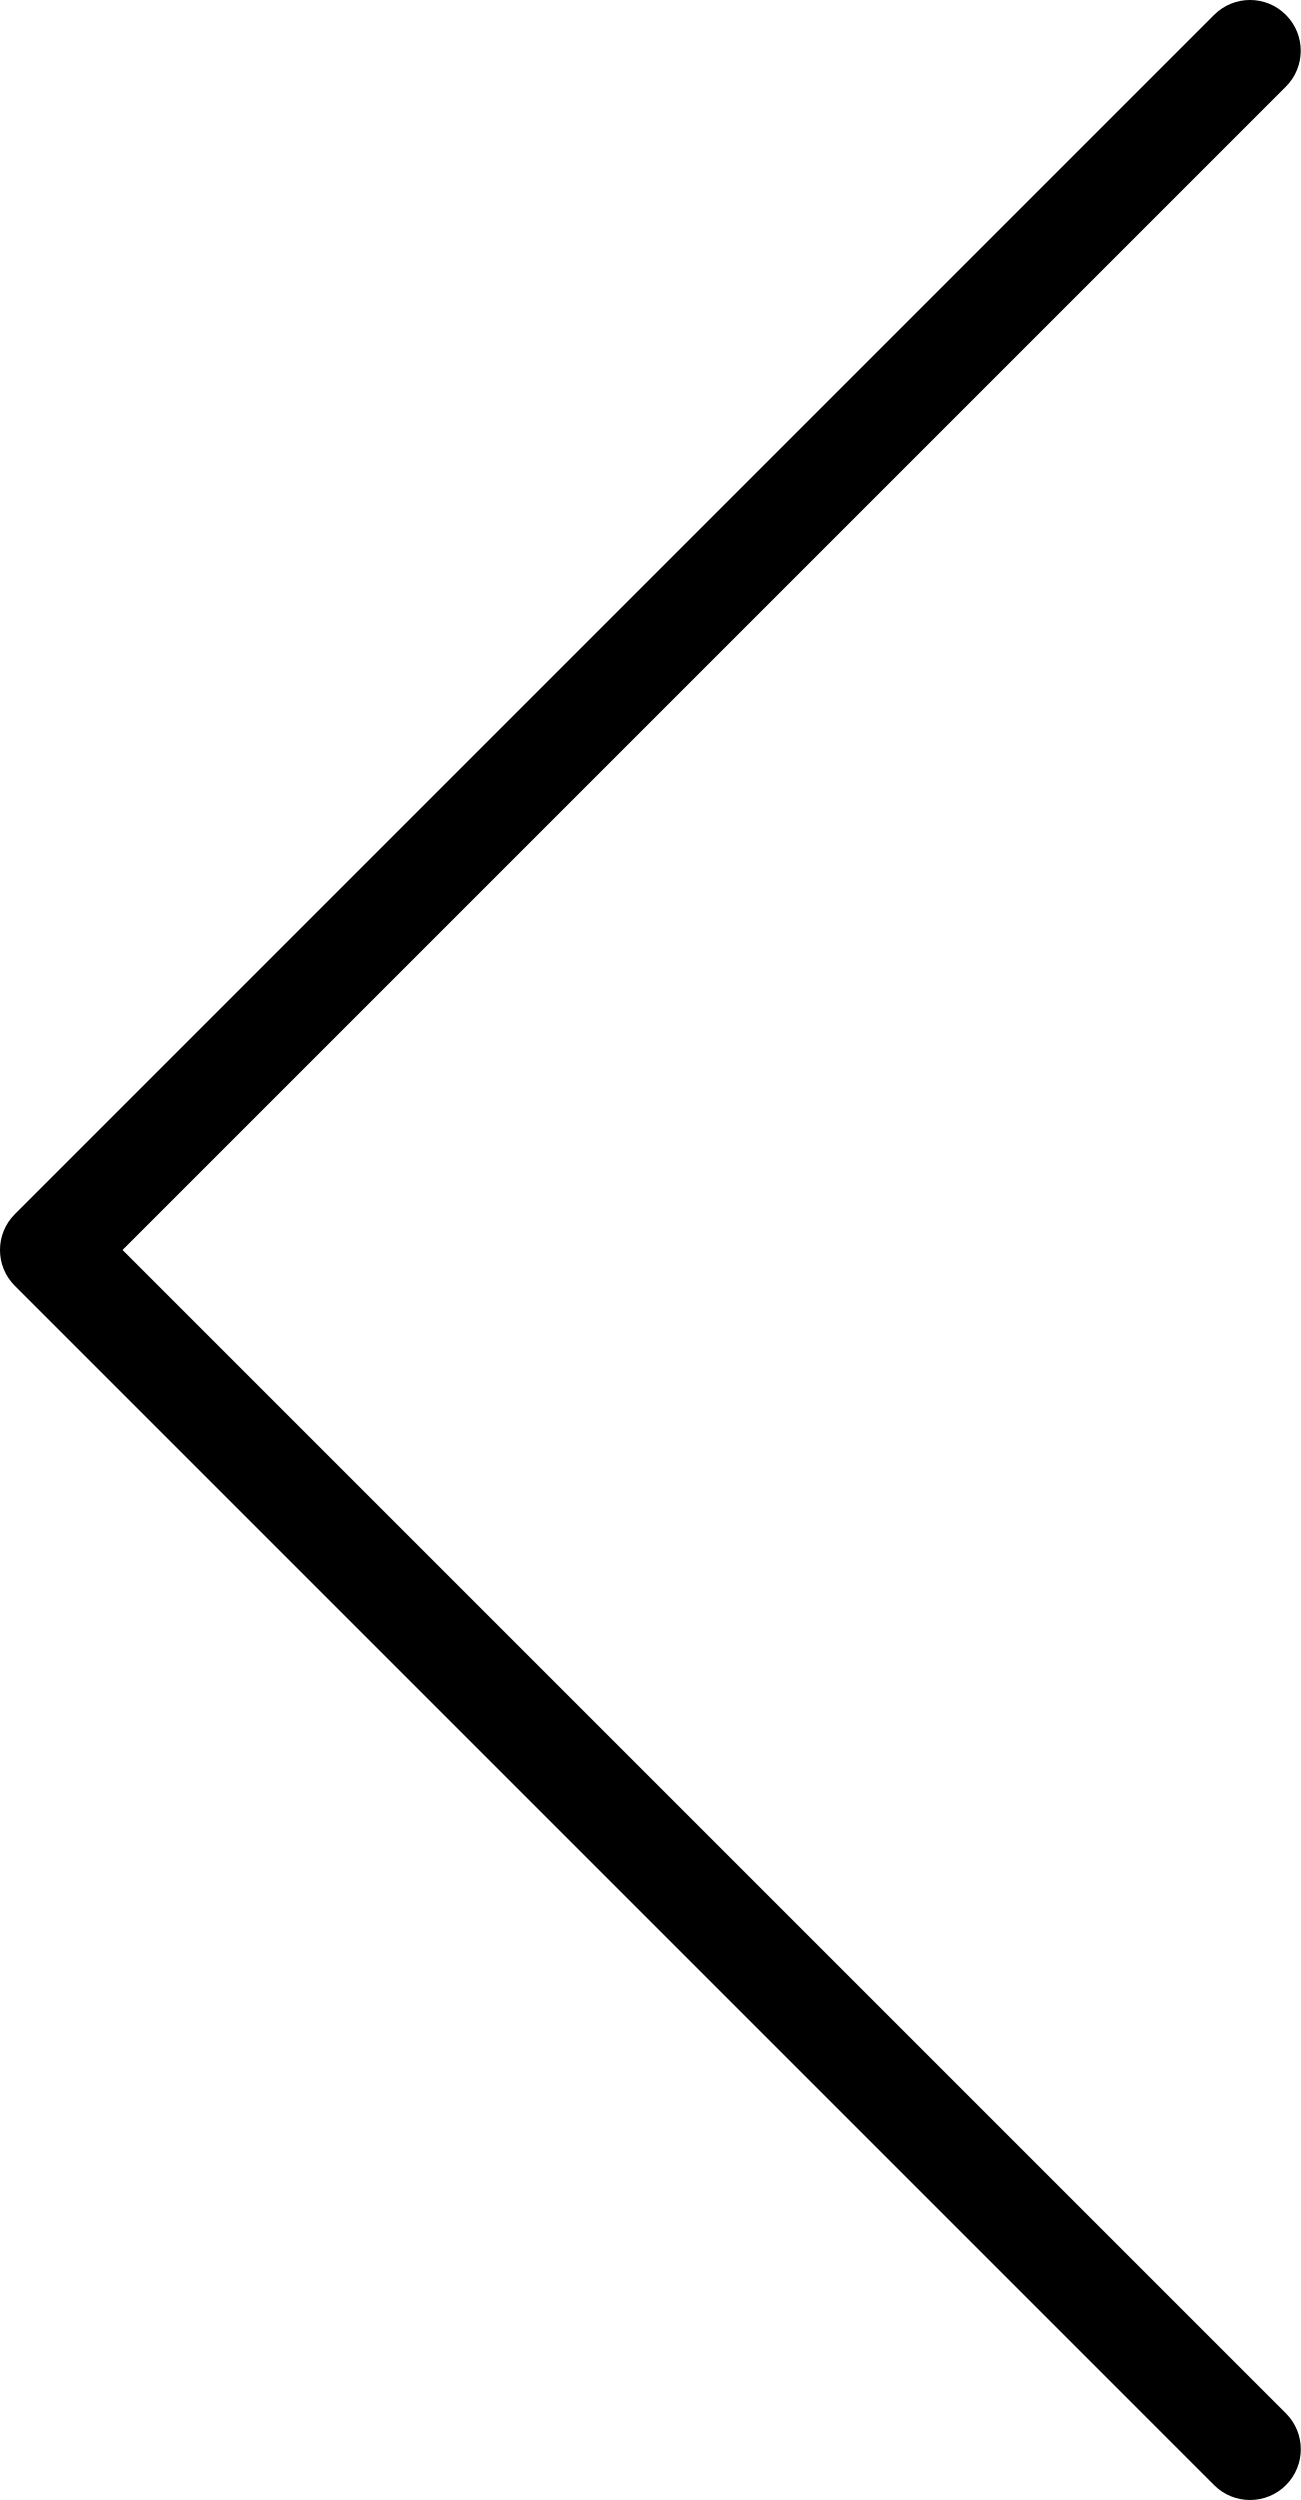
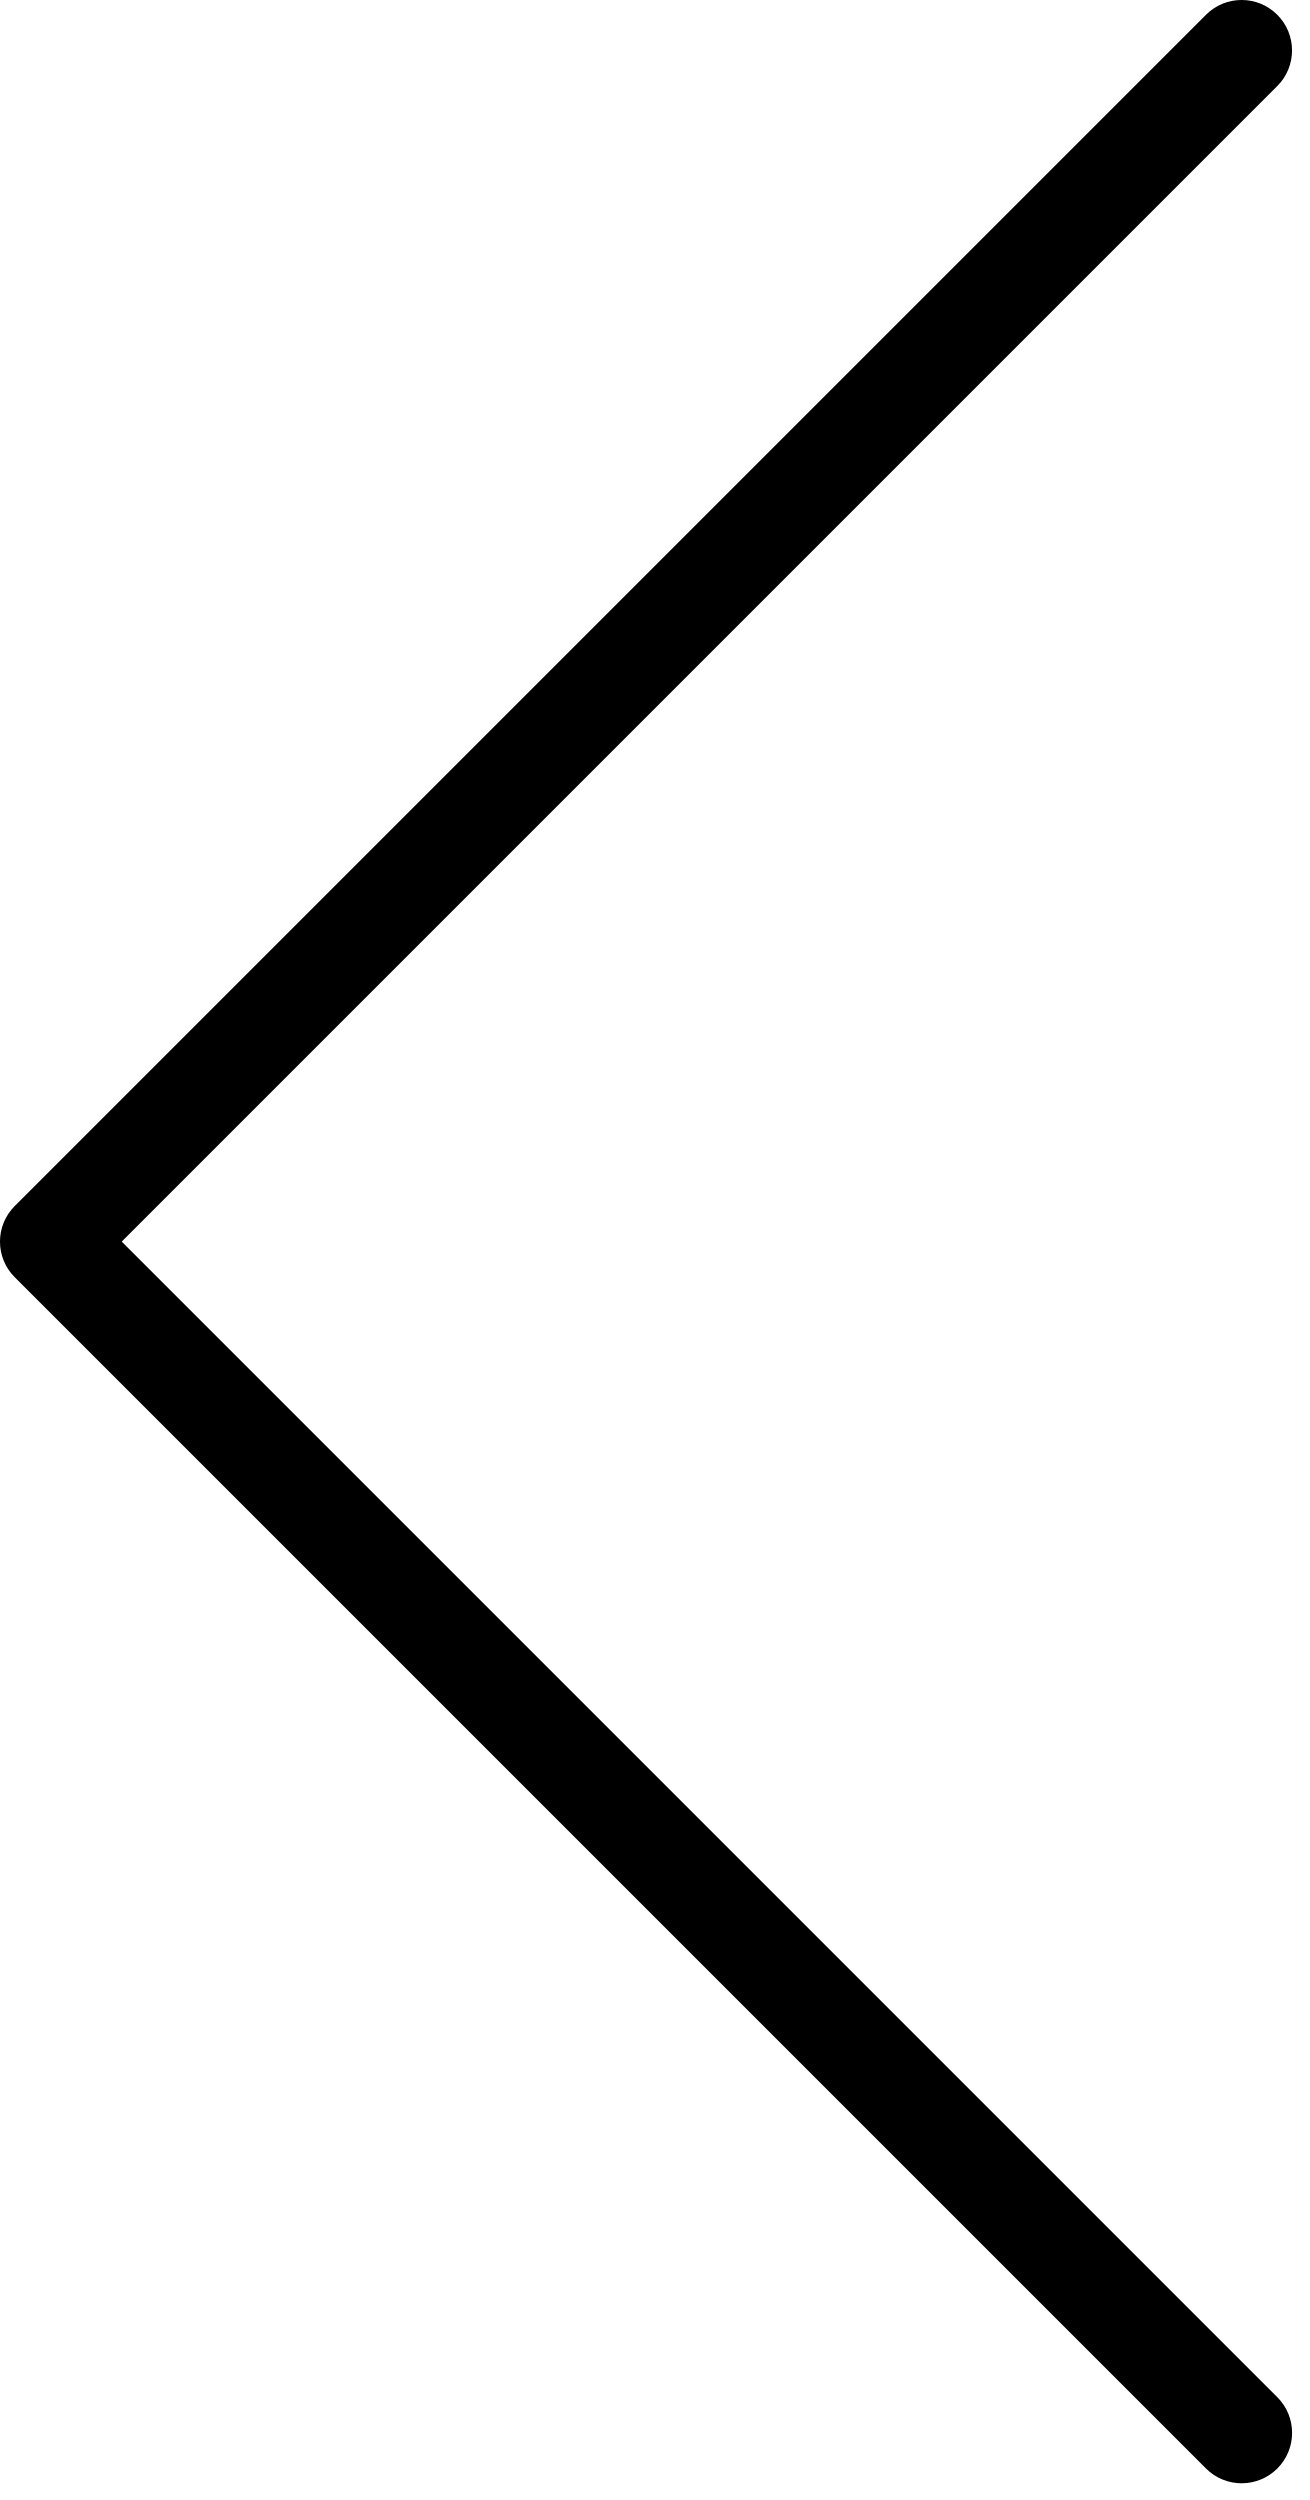
- <svg xmlns="http://www.w3.org/2000/svg" version="1.1" id="Layer_1" x="0px" y="0px" width="21.706px" height="41.719px" viewBox="0 0 21.706 41.719" enable-background="new 0 0 21.706 41.719" xml:space="preserve">
+ <svg xmlns="http://www.w3.org/2000/svg" version="1.1" id="Layer_1" x="0" y="0" width="22" height="42" viewBox="0 0 22 42" enable-background="new 0 0 22 42" xml:space="preserve">
  <path d="M2.045,20.859L21.458,1.446c0.331-0.331,0.331-0.867,0-1.198c-0.33-0.331-0.867-0.331-1.197,0L0.248,20.261 c-0.331,0.33-0.331,0.867,0,1.197l20.013,20.013c0.164,0.165,0.382,0.248,0.599,0.248s0.434-0.083,0.599-0.248 c0.331-0.331,0.331-0.867,0-1.198L2.045,20.859z" />
</svg>
